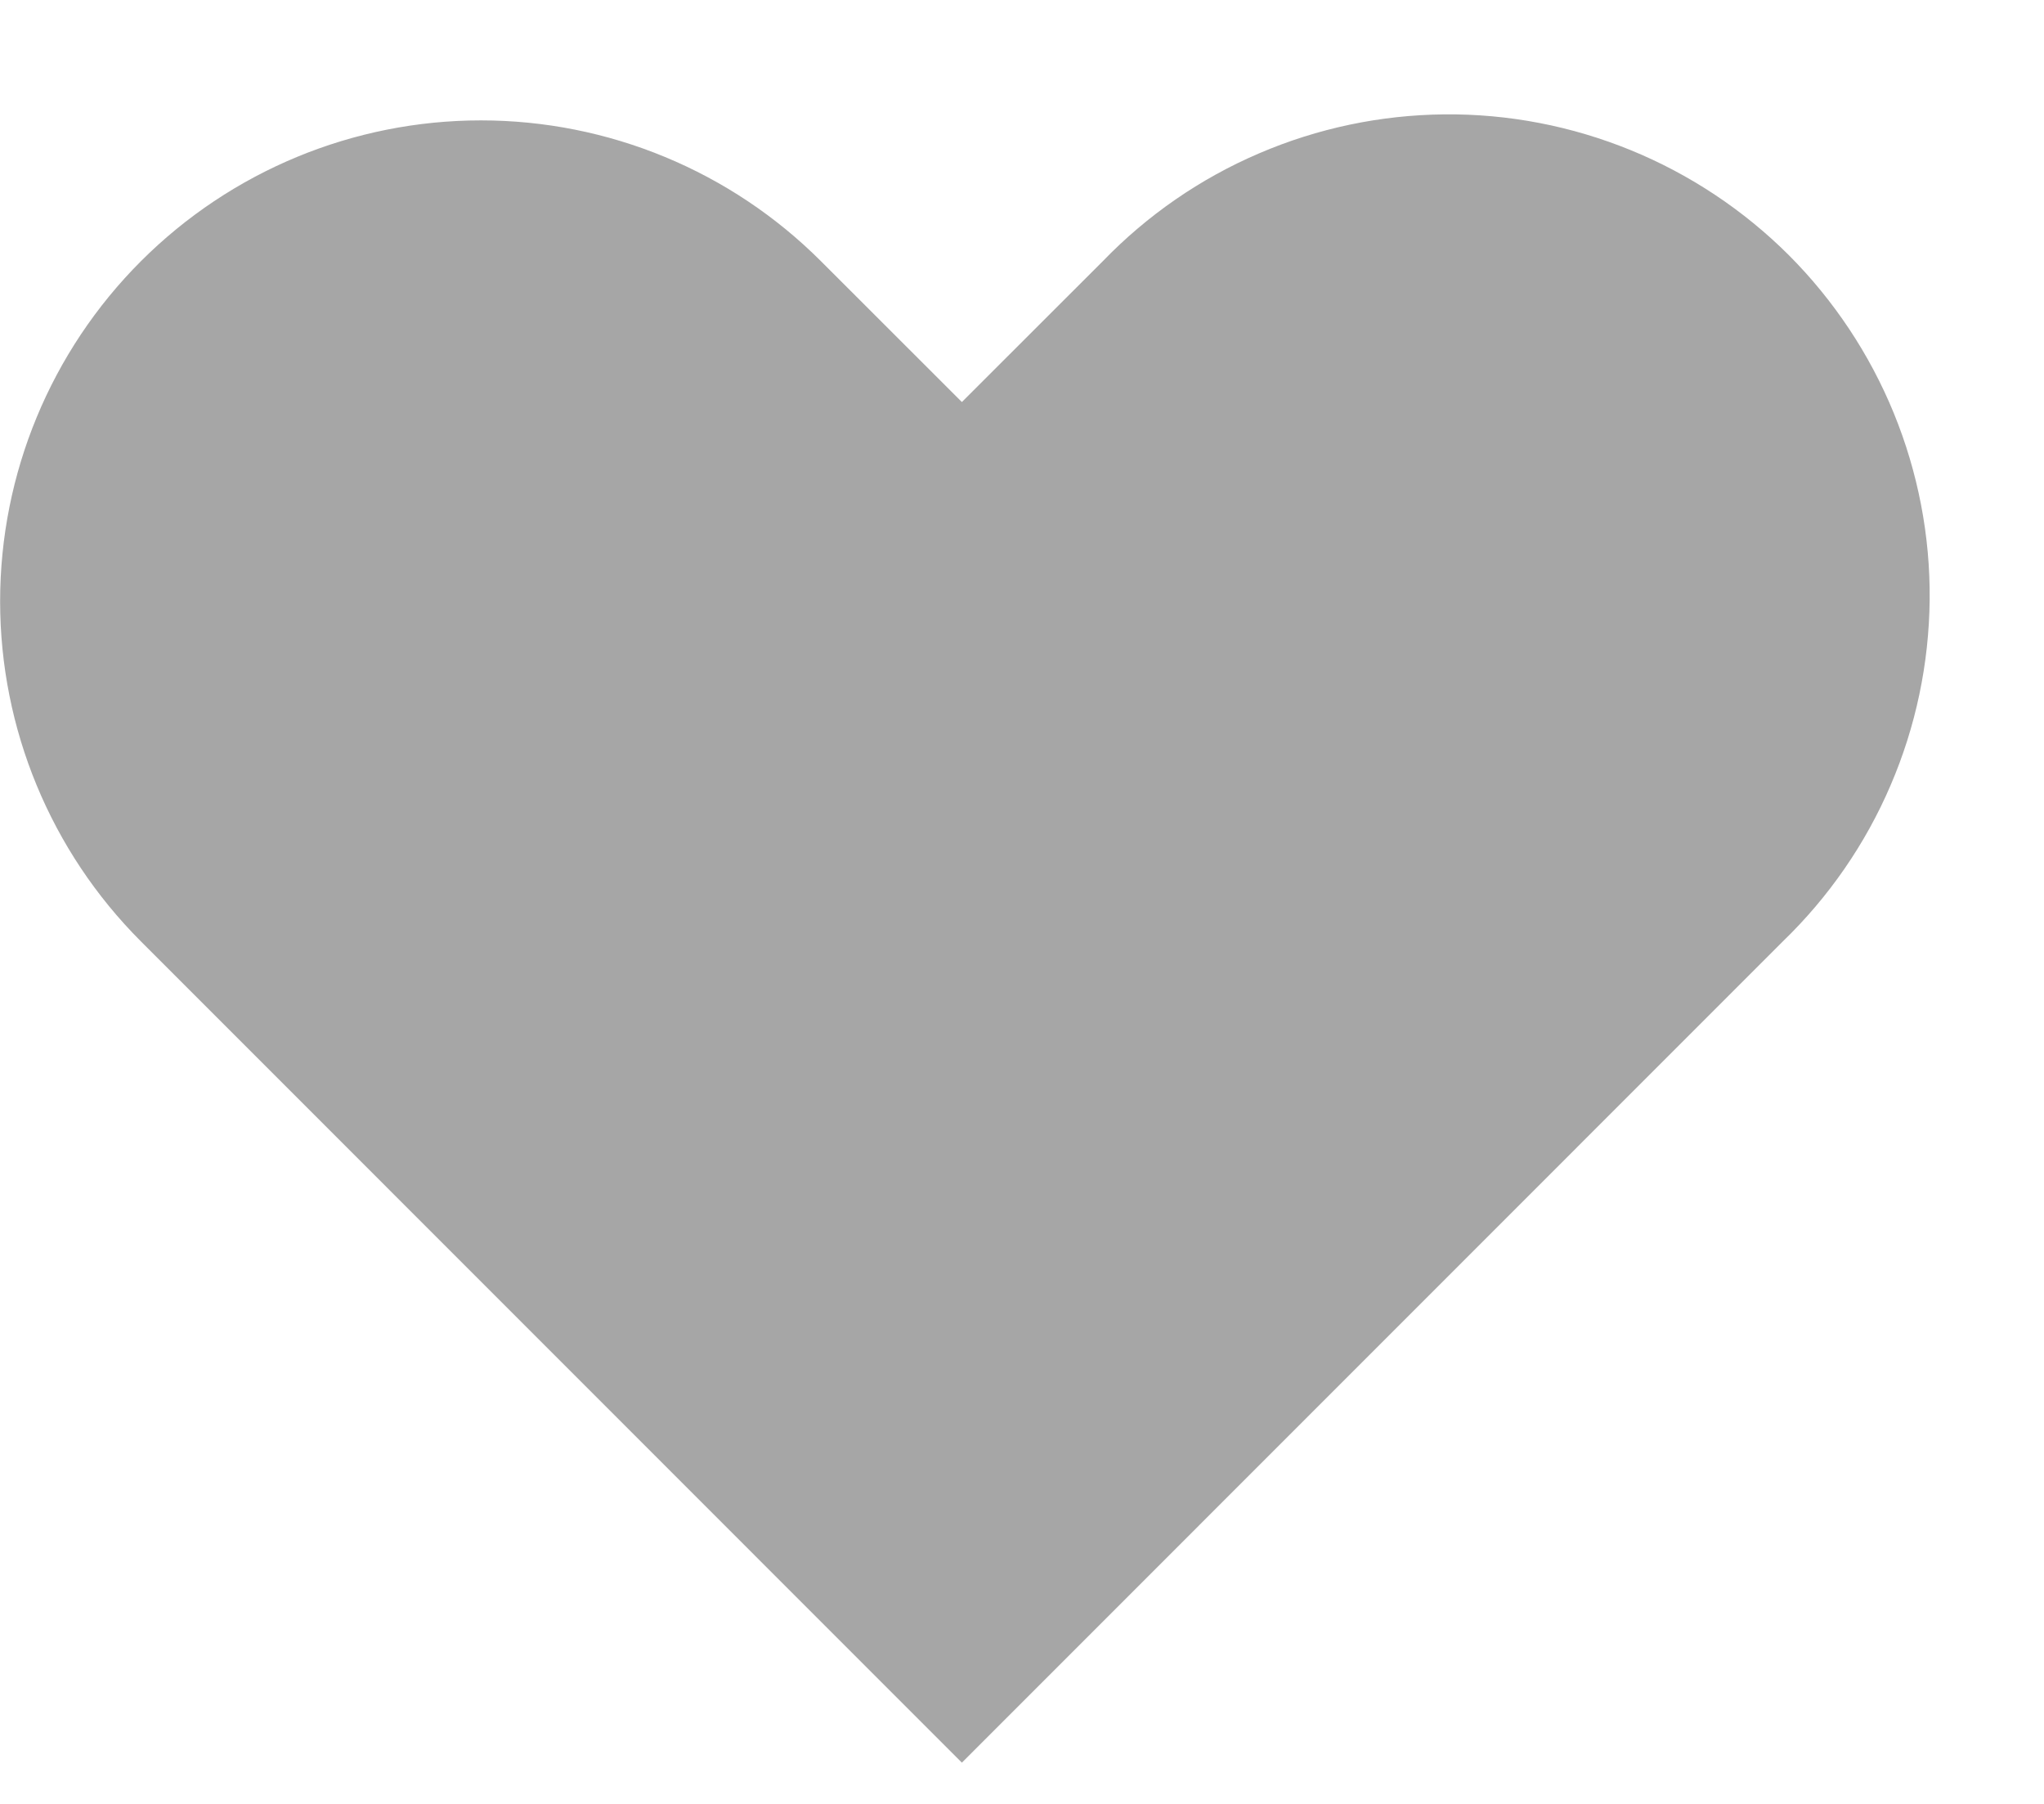
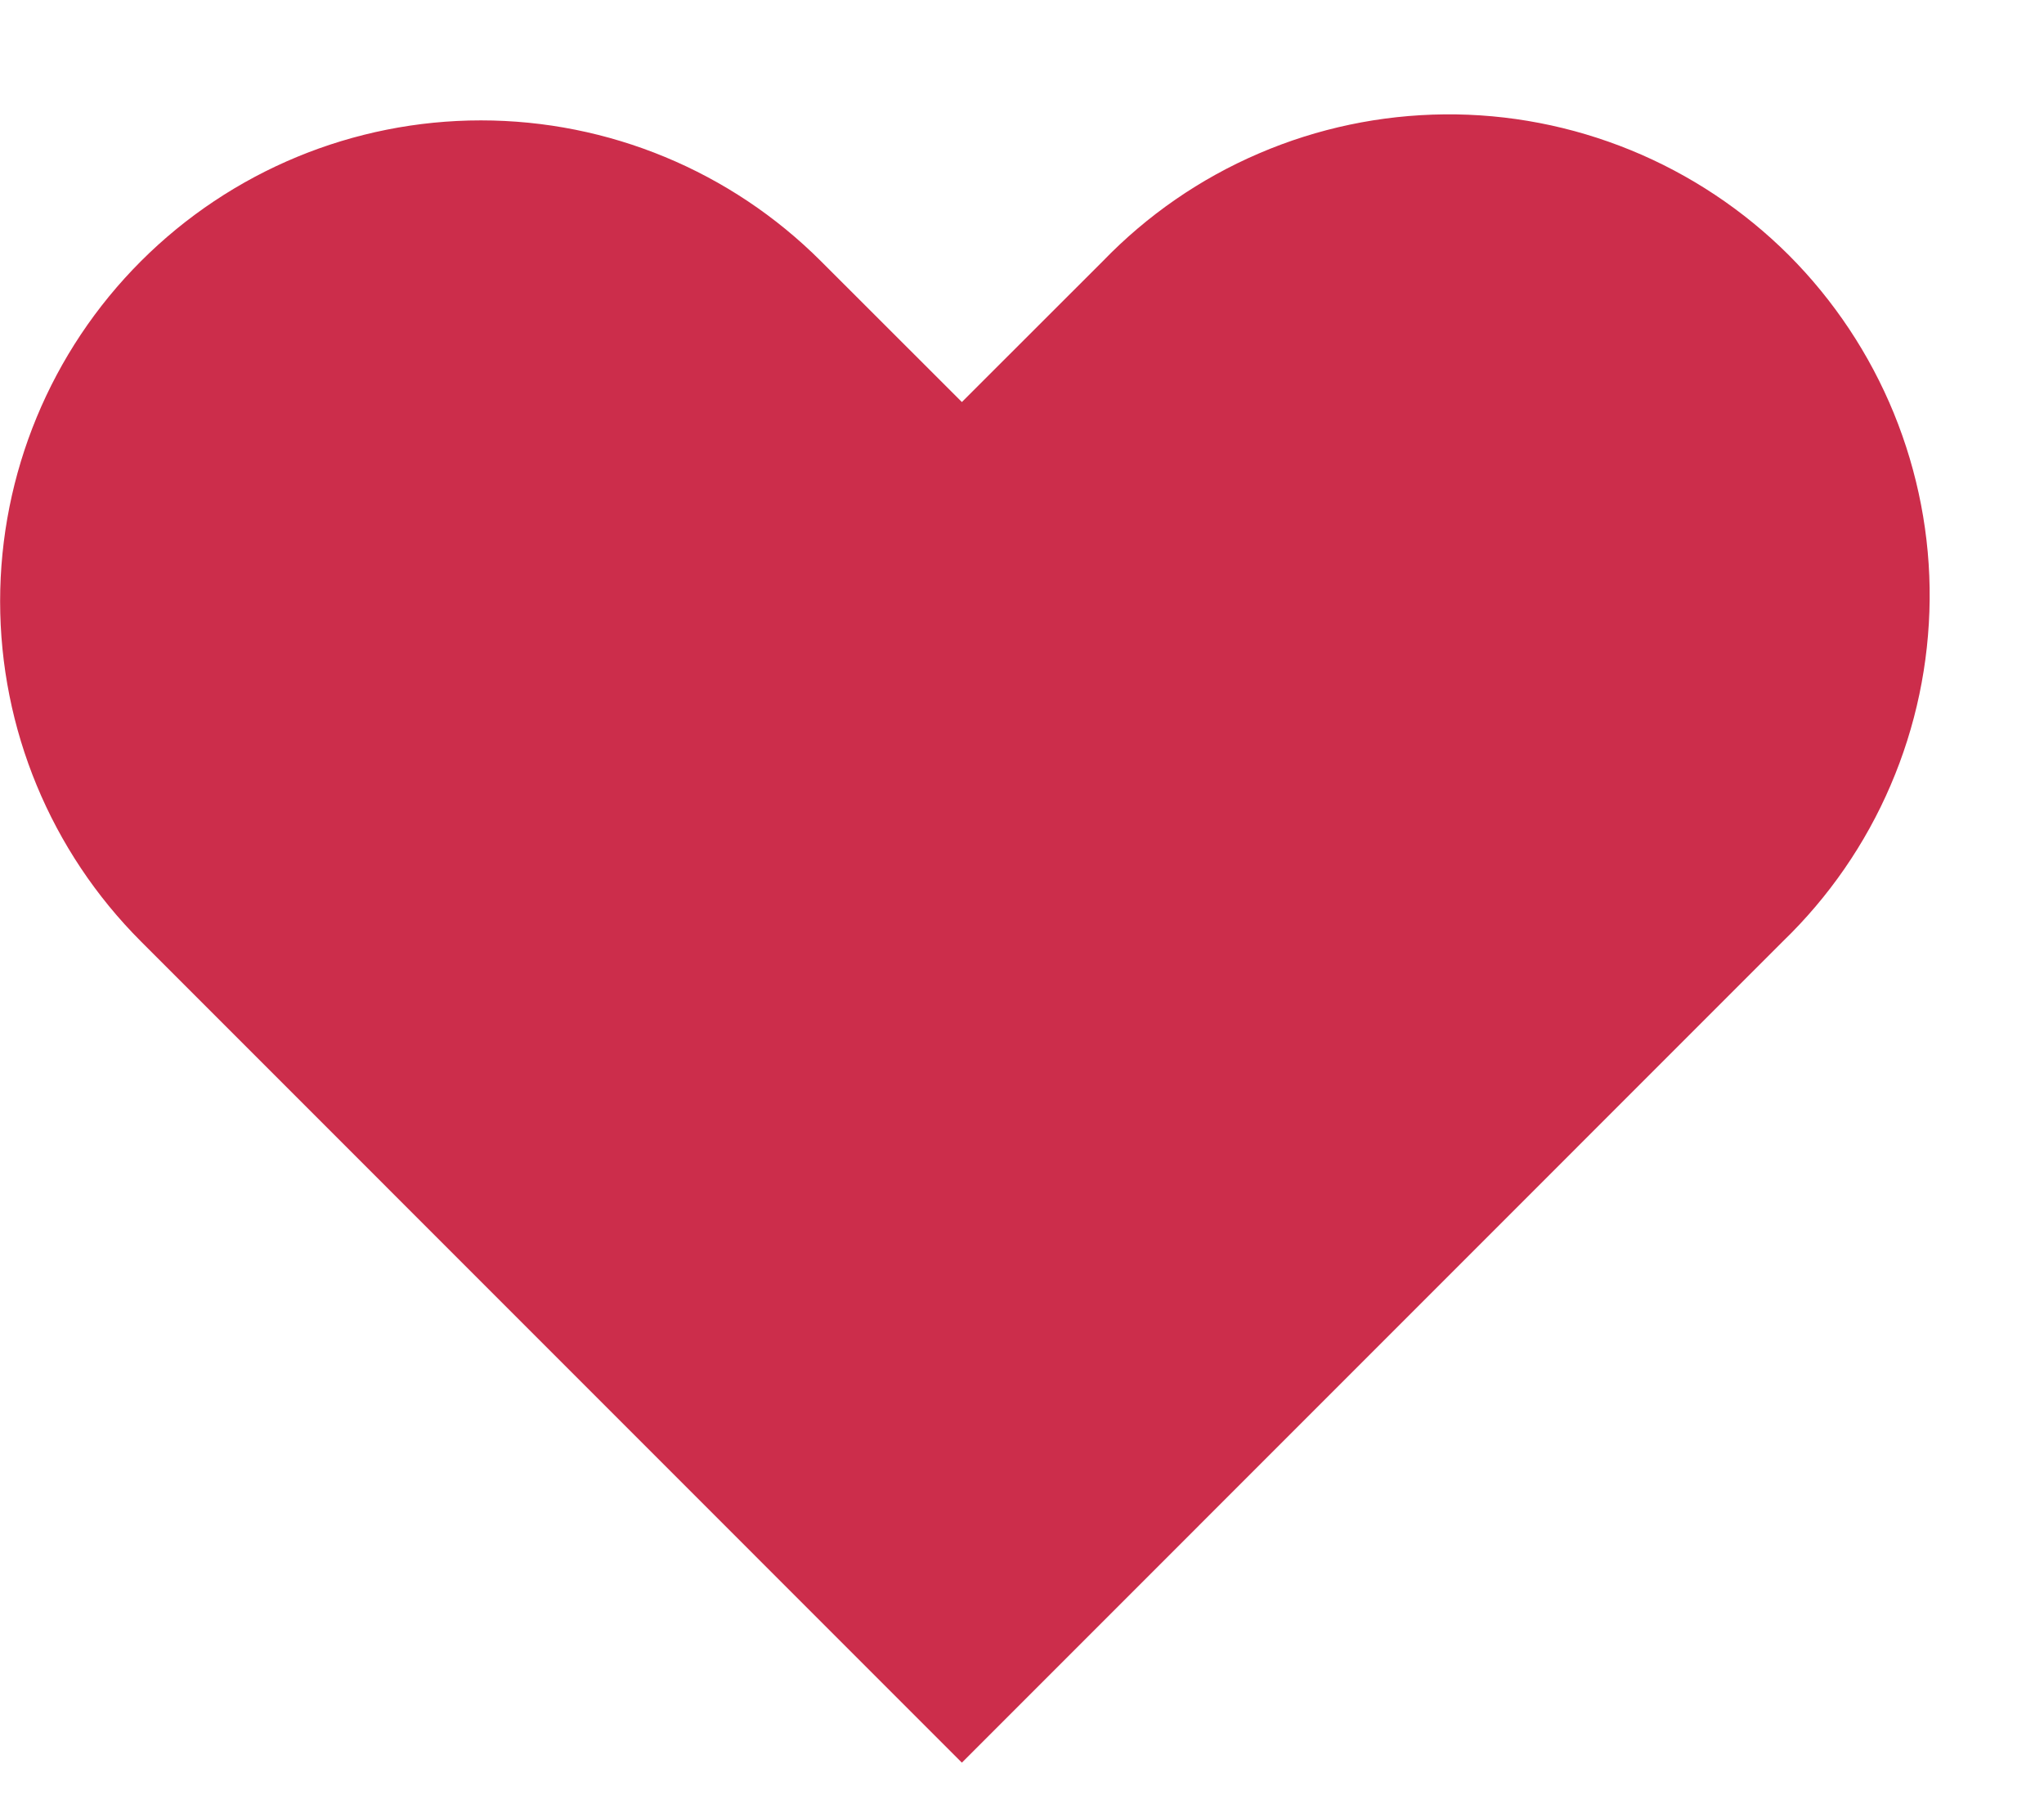
<svg xmlns="http://www.w3.org/2000/svg" width="17" height="15" viewBox="0 0 17 15" fill="none">
-   <path fill-rule="evenodd" clip-rule="evenodd" d="M1.172 2.172C1.922 1.422 2.939 1.001 4 1.001C5.061 1.001 6.078 1.422 6.828 2.172L8 3.343L9.172 2.172C9.541 1.79 9.982 1.485 10.47 1.276C10.958 1.066 11.483 0.956 12.014 0.951C12.546 0.946 13.072 1.048 13.564 1.249C14.055 1.45 14.502 1.747 14.878 2.122C15.253 2.498 15.55 2.945 15.751 3.436C15.952 3.928 16.054 4.455 16.049 4.986C16.044 5.517 15.934 6.042 15.724 6.53C15.515 7.018 15.21 7.459 14.828 7.828L8 14.657L1.172 7.828C0.422 7.078 0.001 6.061 0.001 5C0.001 3.939 0.422 2.922 1.172 2.172Z" fill="#a6a6a6" />
+   <path fill-rule="evenodd" clip-rule="evenodd" d="M1.172 2.172C1.922 1.422 2.939 1.001 4 1.001C5.061 1.001 6.078 1.422 6.828 2.172L8 3.343L9.172 2.172C9.541 1.79 9.982 1.485 10.47 1.276C10.958 1.066 11.483 0.956 12.014 0.951C12.546 0.946 13.072 1.048 13.564 1.249C14.055 1.45 14.502 1.747 14.878 2.122C15.253 2.498 15.55 2.945 15.751 3.436C15.952 3.928 16.054 4.455 16.049 4.986C16.044 5.517 15.934 6.042 15.724 6.53C15.515 7.018 15.21 7.459 14.828 7.828L8 14.657L1.172 7.828C0.422 7.078 0.001 6.061 0.001 5C0.001 3.939 0.422 2.922 1.172 2.172Z" fill="#CC2D4B" />
</svg>
